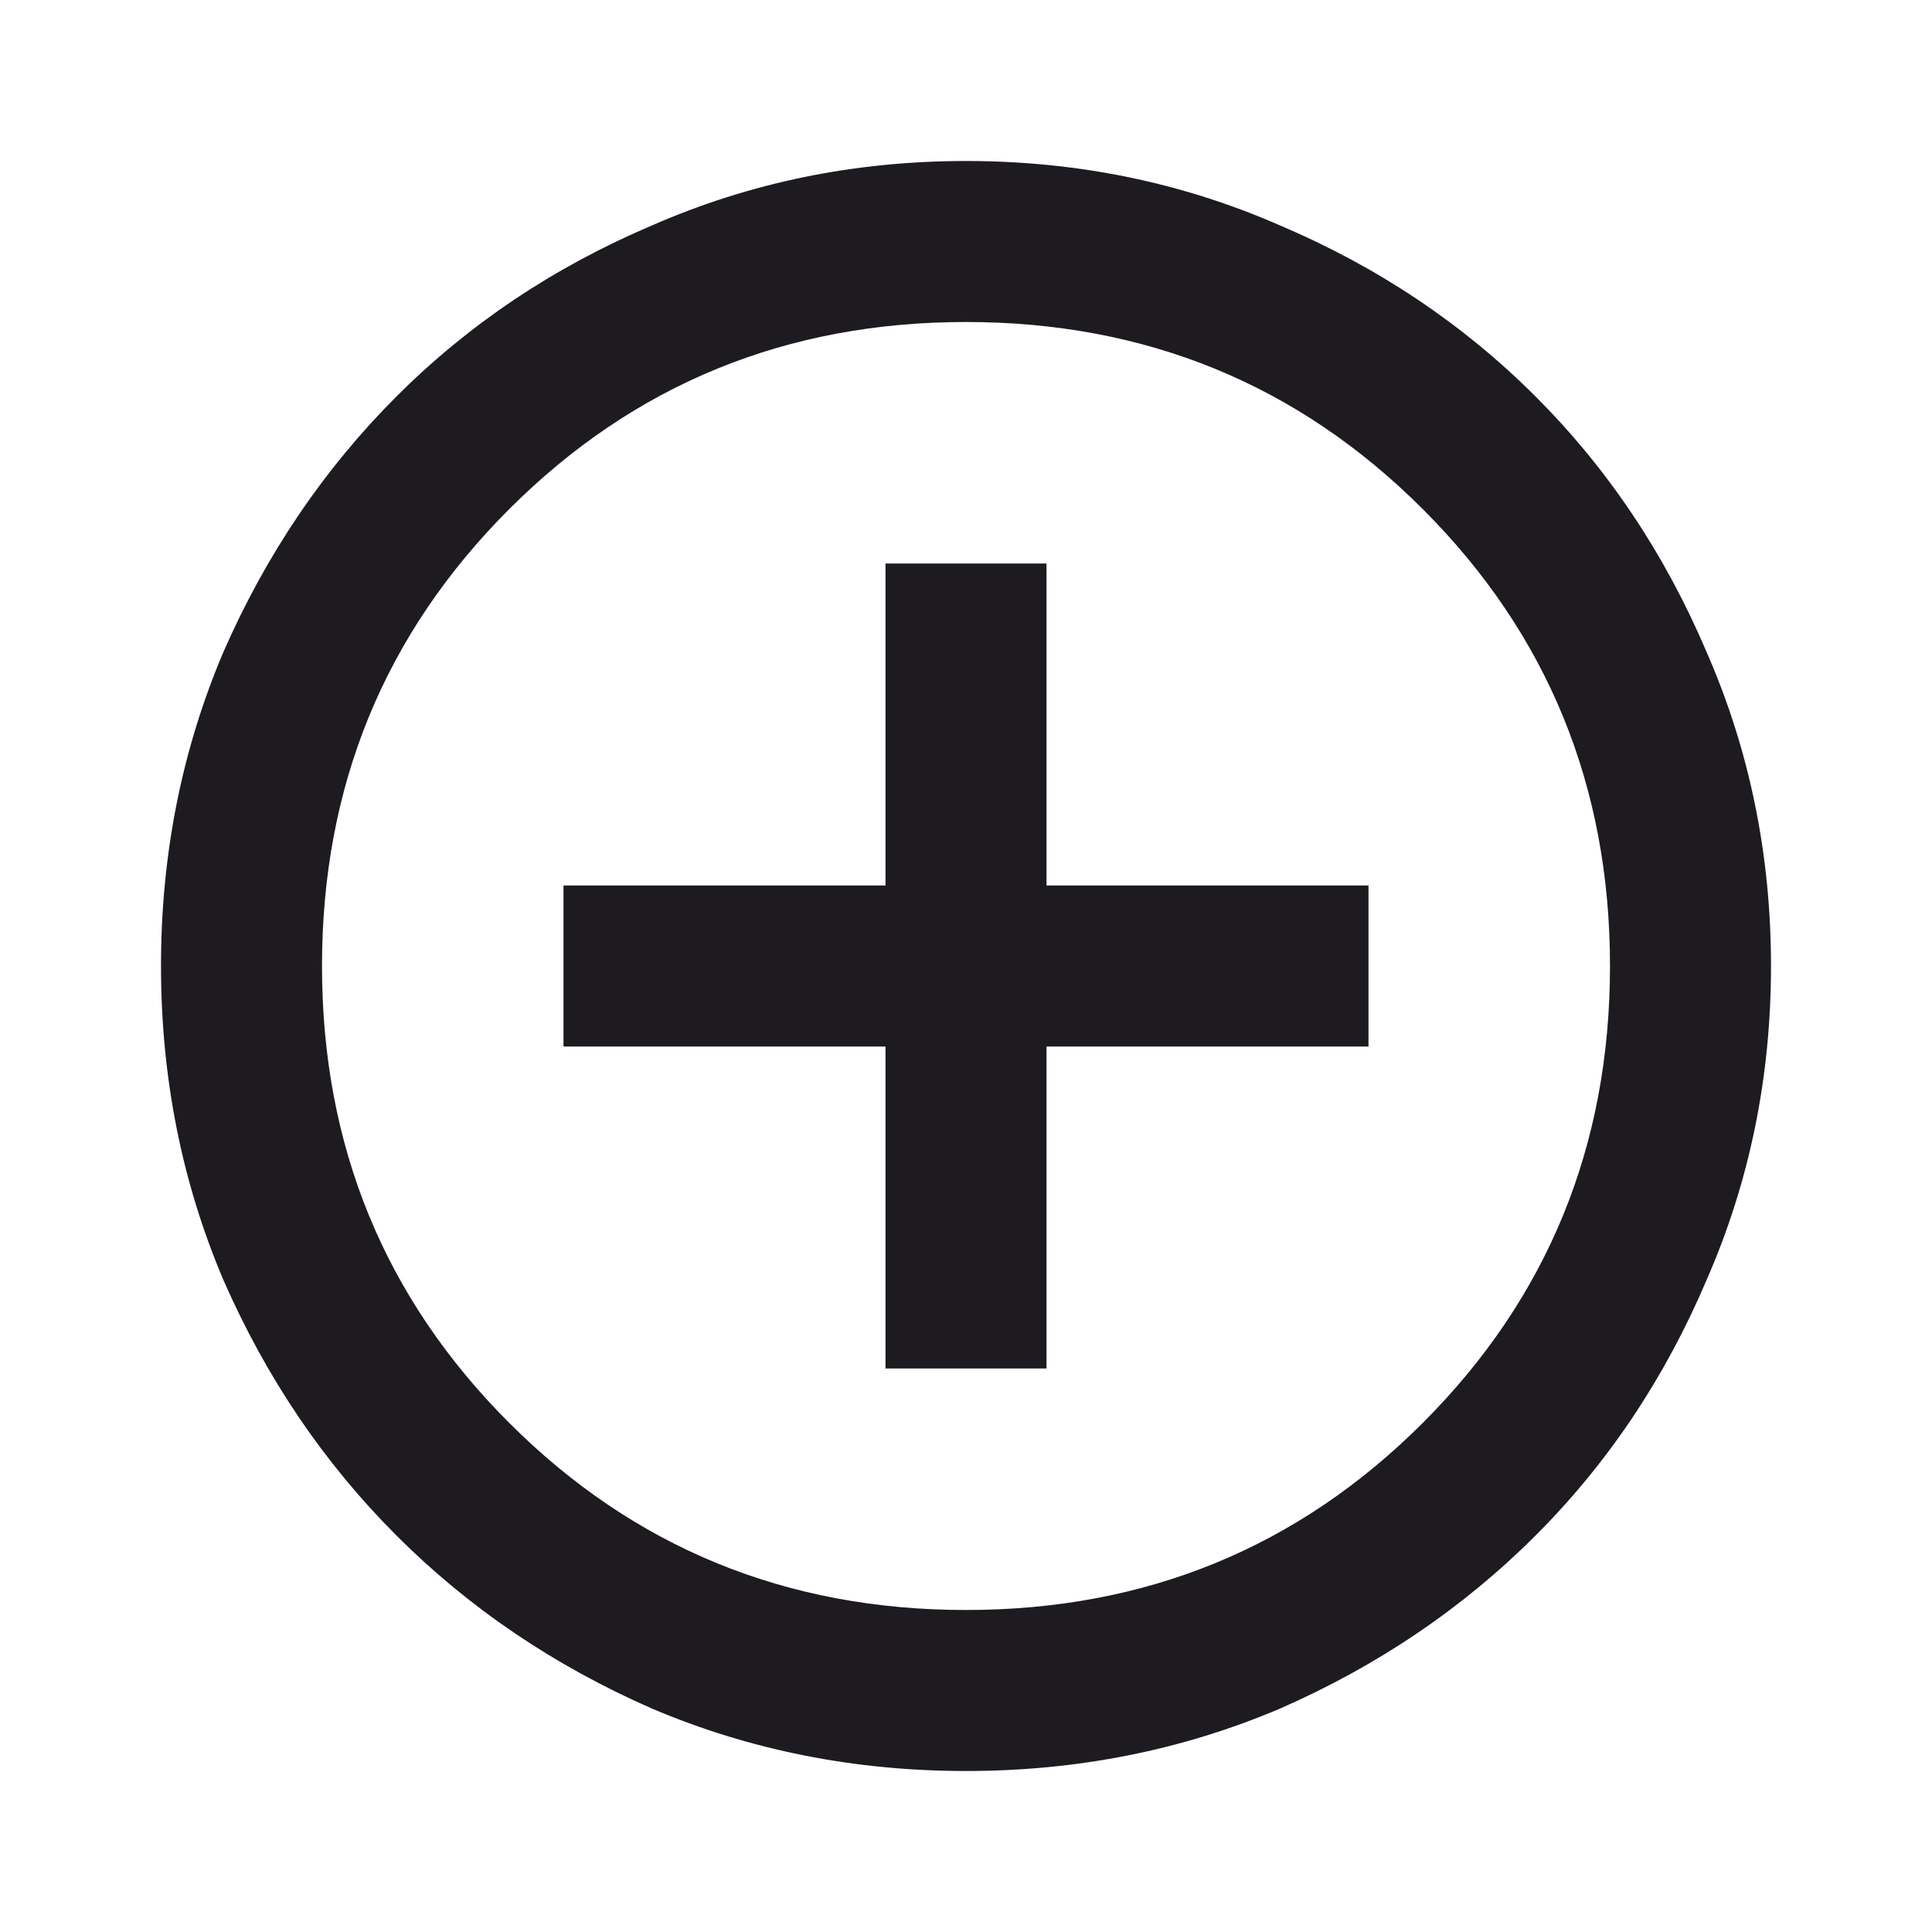
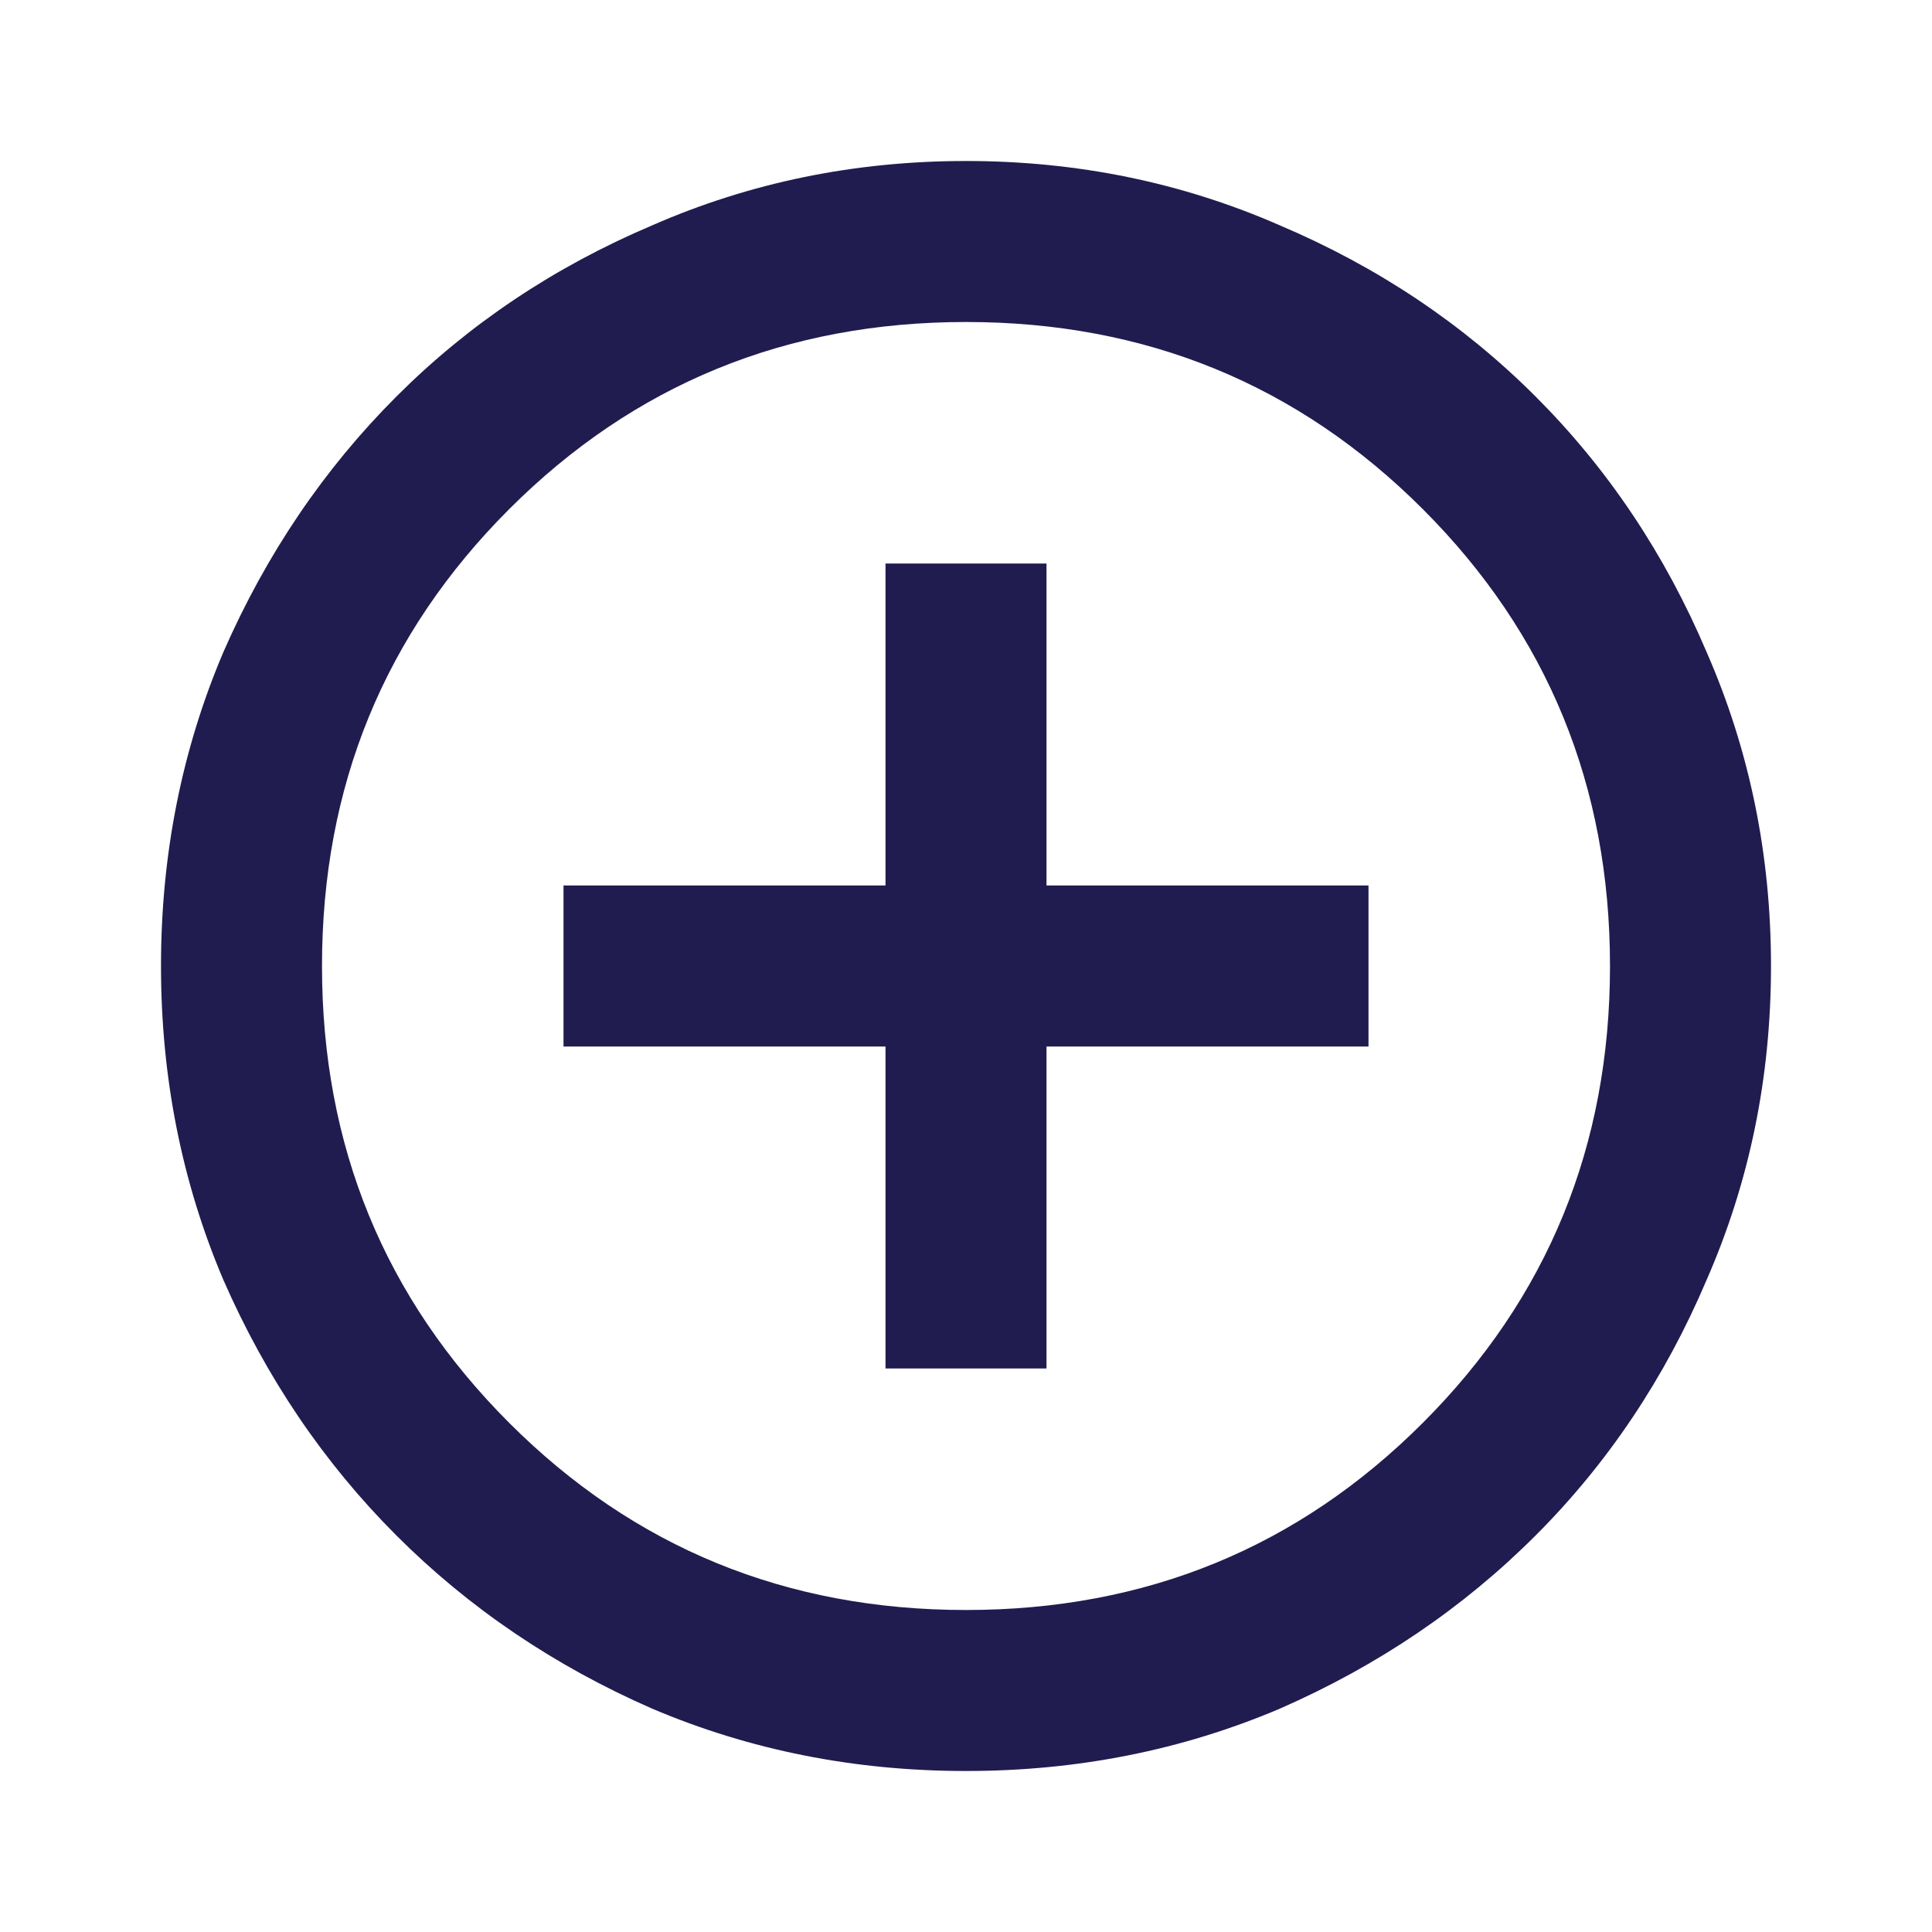
<svg xmlns="http://www.w3.org/2000/svg" width="24" height="24" viewBox="0 0 24 24" fill="none">
-   <path d="M11 17H13V13H17V11H13V7H11V11H7V13H11V17ZM12 22C10.617 22 9.317 21.742 8.1 21.225C6.883 20.692 5.825 19.975 4.925 19.075C4.025 18.175 3.308 17.117 2.775 15.9C2.258 14.683 2 13.383 2 12C2 10.617 2.258 9.317 2.775 8.1C3.308 6.883 4.025 5.825 4.925 4.925C5.825 4.025 6.883 3.317 8.1 2.8C9.317 2.267 10.617 2 12 2C13.383 2 14.683 2.267 15.9 2.8C17.117 3.317 18.175 4.025 19.075 4.925C19.975 5.825 20.683 6.883 21.2 8.1C21.733 9.317 22 10.617 22 12C22 13.383 21.733 14.683 21.2 15.9C20.683 17.117 19.975 18.175 19.075 19.075C18.175 19.975 17.117 20.692 15.9 21.225C14.683 21.742 13.383 22 12 22ZM12 20C14.233 20 16.125 19.225 17.675 17.675C19.225 16.125 20 14.233 20 12C20 9.767 19.225 7.875 17.675 6.325C16.125 4.775 14.233 4 12 4C9.767 4 7.875 4.775 6.325 6.325C4.775 7.875 4 9.767 4 12C4 14.233 4.775 16.125 6.325 17.675C7.875 19.225 9.767 20 12 20Z" fill="#1D1B20" />
+   <path d="M11 17H13V13H17V11H13V7H11V11H7V13H11V17ZM12 22C10.617 22 9.317 21.742 8.1 21.225C6.883 20.692 5.825 19.975 4.925 19.075C4.025 18.175 3.308 17.117 2.775 15.9C2.258 14.683 2 13.383 2 12C2 10.617 2.258 9.317 2.775 8.1C3.308 6.883 4.025 5.825 4.925 4.925C5.825 4.025 6.883 3.317 8.1 2.8C9.317 2.267 10.617 2 12 2C13.383 2 14.683 2.267 15.9 2.8C17.117 3.317 18.175 4.025 19.075 4.925C19.975 5.825 20.683 6.883 21.2 8.1C21.733 9.317 22 10.617 22 12C22 13.383 21.733 14.683 21.2 15.9C20.683 17.117 19.975 18.175 19.075 19.075C18.175 19.975 17.117 20.692 15.9 21.225C14.683 21.742 13.383 22 12 22ZM12 20C14.233 20 16.125 19.225 17.675 17.675C19.225 16.125 20 14.233 20 12C20 9.767 19.225 7.875 17.675 6.325C16.125 4.775 14.233 4 12 4C9.767 4 7.875 4.775 6.325 6.325C4.775 7.875 4 9.767 4 12C4 14.233 4.775 16.125 6.325 17.675C7.875 19.225 9.767 20 12 20Z" fill="#201c4f" />
</svg>
